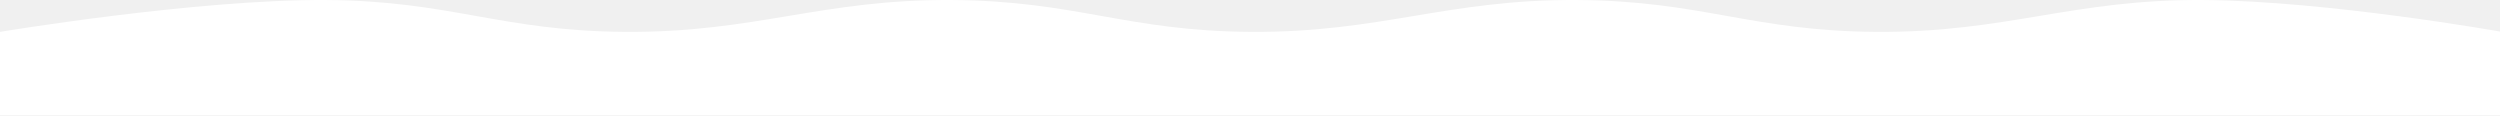
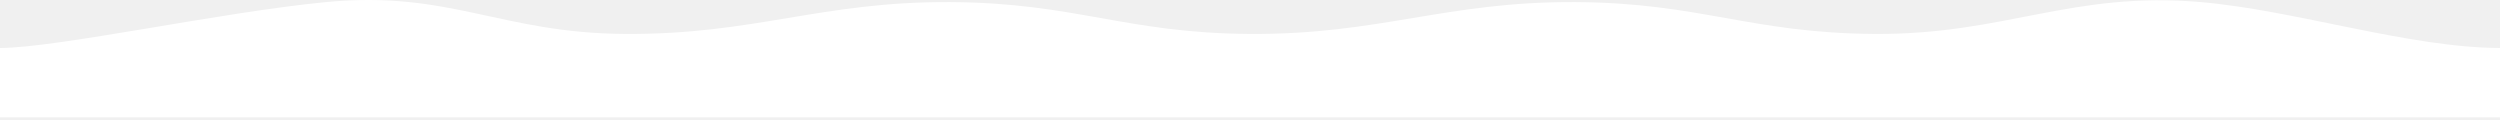
- <svg xmlns="http://www.w3.org/2000/svg" width="1279" height="59" viewBox="0 0 1279 59" fill="none">
-   <path d="M1280 59H0V16.309C0 16.309 100.427 -0.401 166.854 0.007C230.623 0.399 256.231 15.916 320 16.309C386.427 16.717 420.427 -0.401 486.854 0.007C550.623 0.399 576.231 15.916 640 16.309C706.427 16.717 740.427 -0.401 806.854 0.007C870.623 0.399 896.231 15.916 960 16.309C1026.43 16.717 1060.43 -0.401 1126.85 0.007C1190.62 0.399 1280 16.309 1280 16.309V59Z" fill="white" />
+ <svg xmlns="http://www.w3.org/2000/svg" width="1280" height="61" viewBox="0 0 1280 61" fill="none">
+   <path d="M1280 60.066H0V24.58C29.927 24.413 112.75 6.29 166.854 1.073C230.33 -5.047 256.23 16.983 320 17.375C386.426 17.783 420.427 0.665 486.853 1.073C550.623 1.466 576.23 16.983 640 17.375C706.426 17.783 740.427 0.665 806.853 1.073C870.623 1.466 896.23 16.983 960 17.375C1026.43 17.783 1060.67 -4.632 1126.85 1.073C1175.1 5.233 1233.26 24.418 1280 24.58V60.066Z" fill="white" />
</svg>
